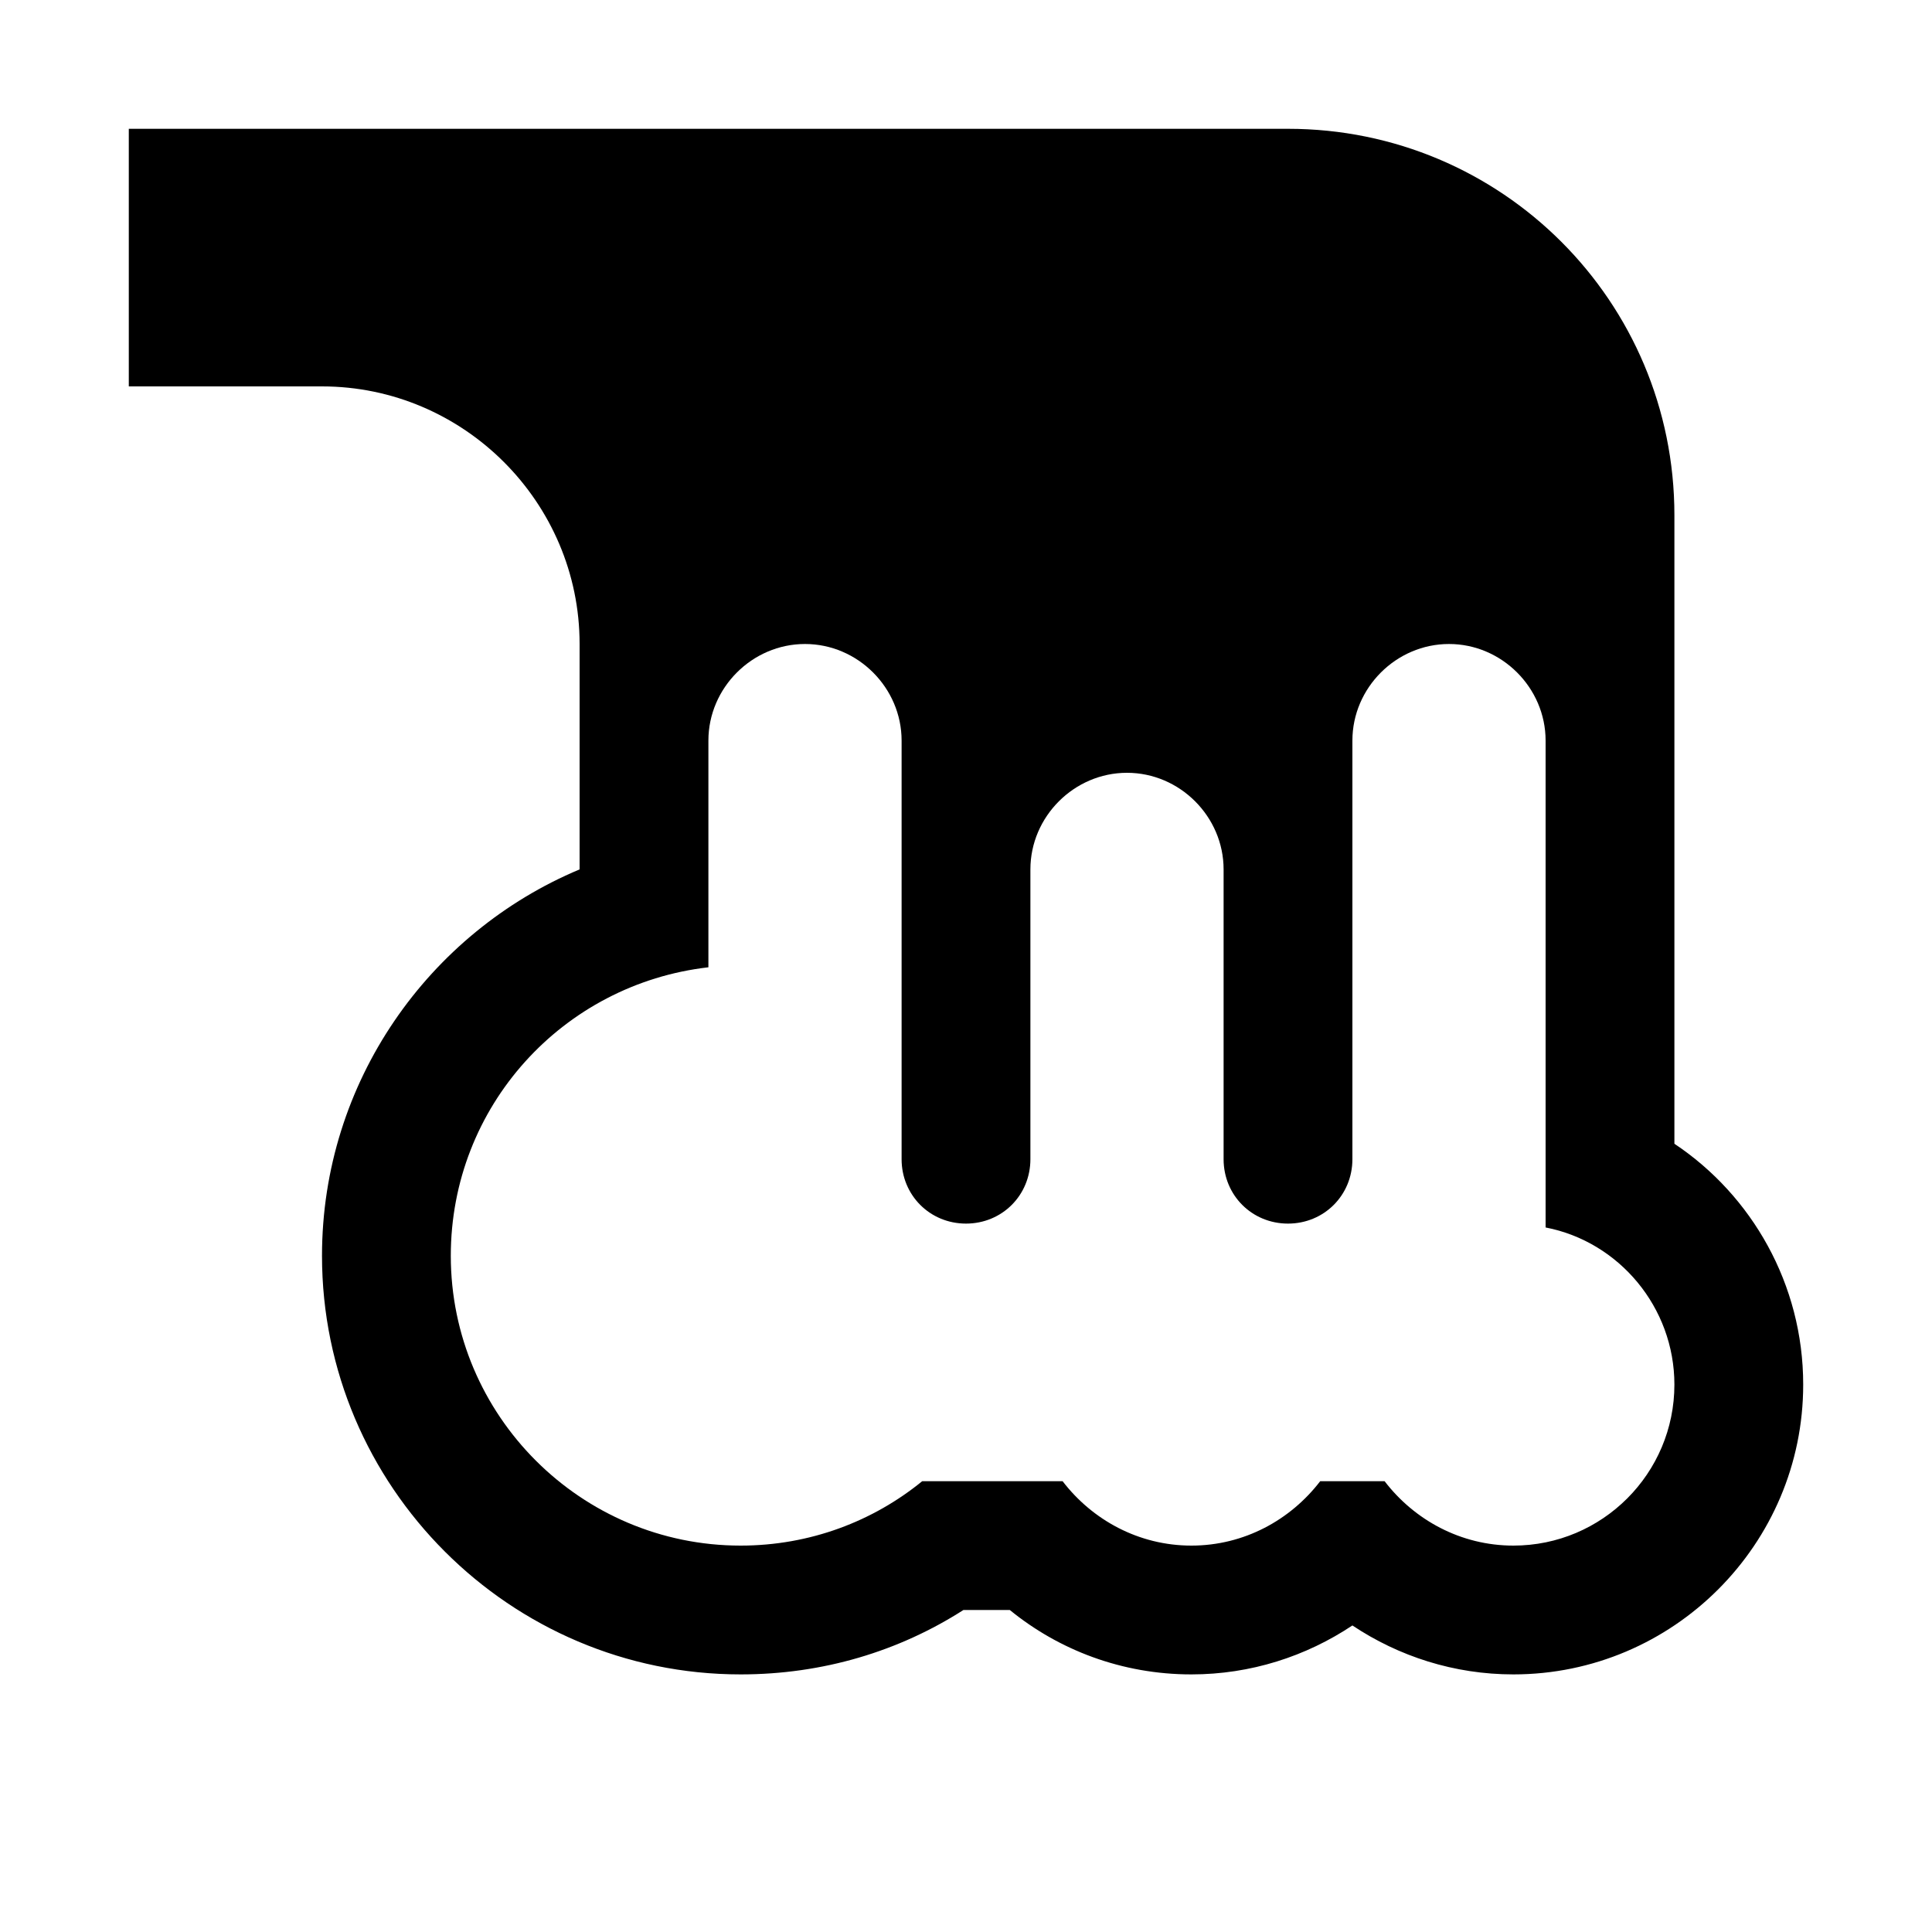
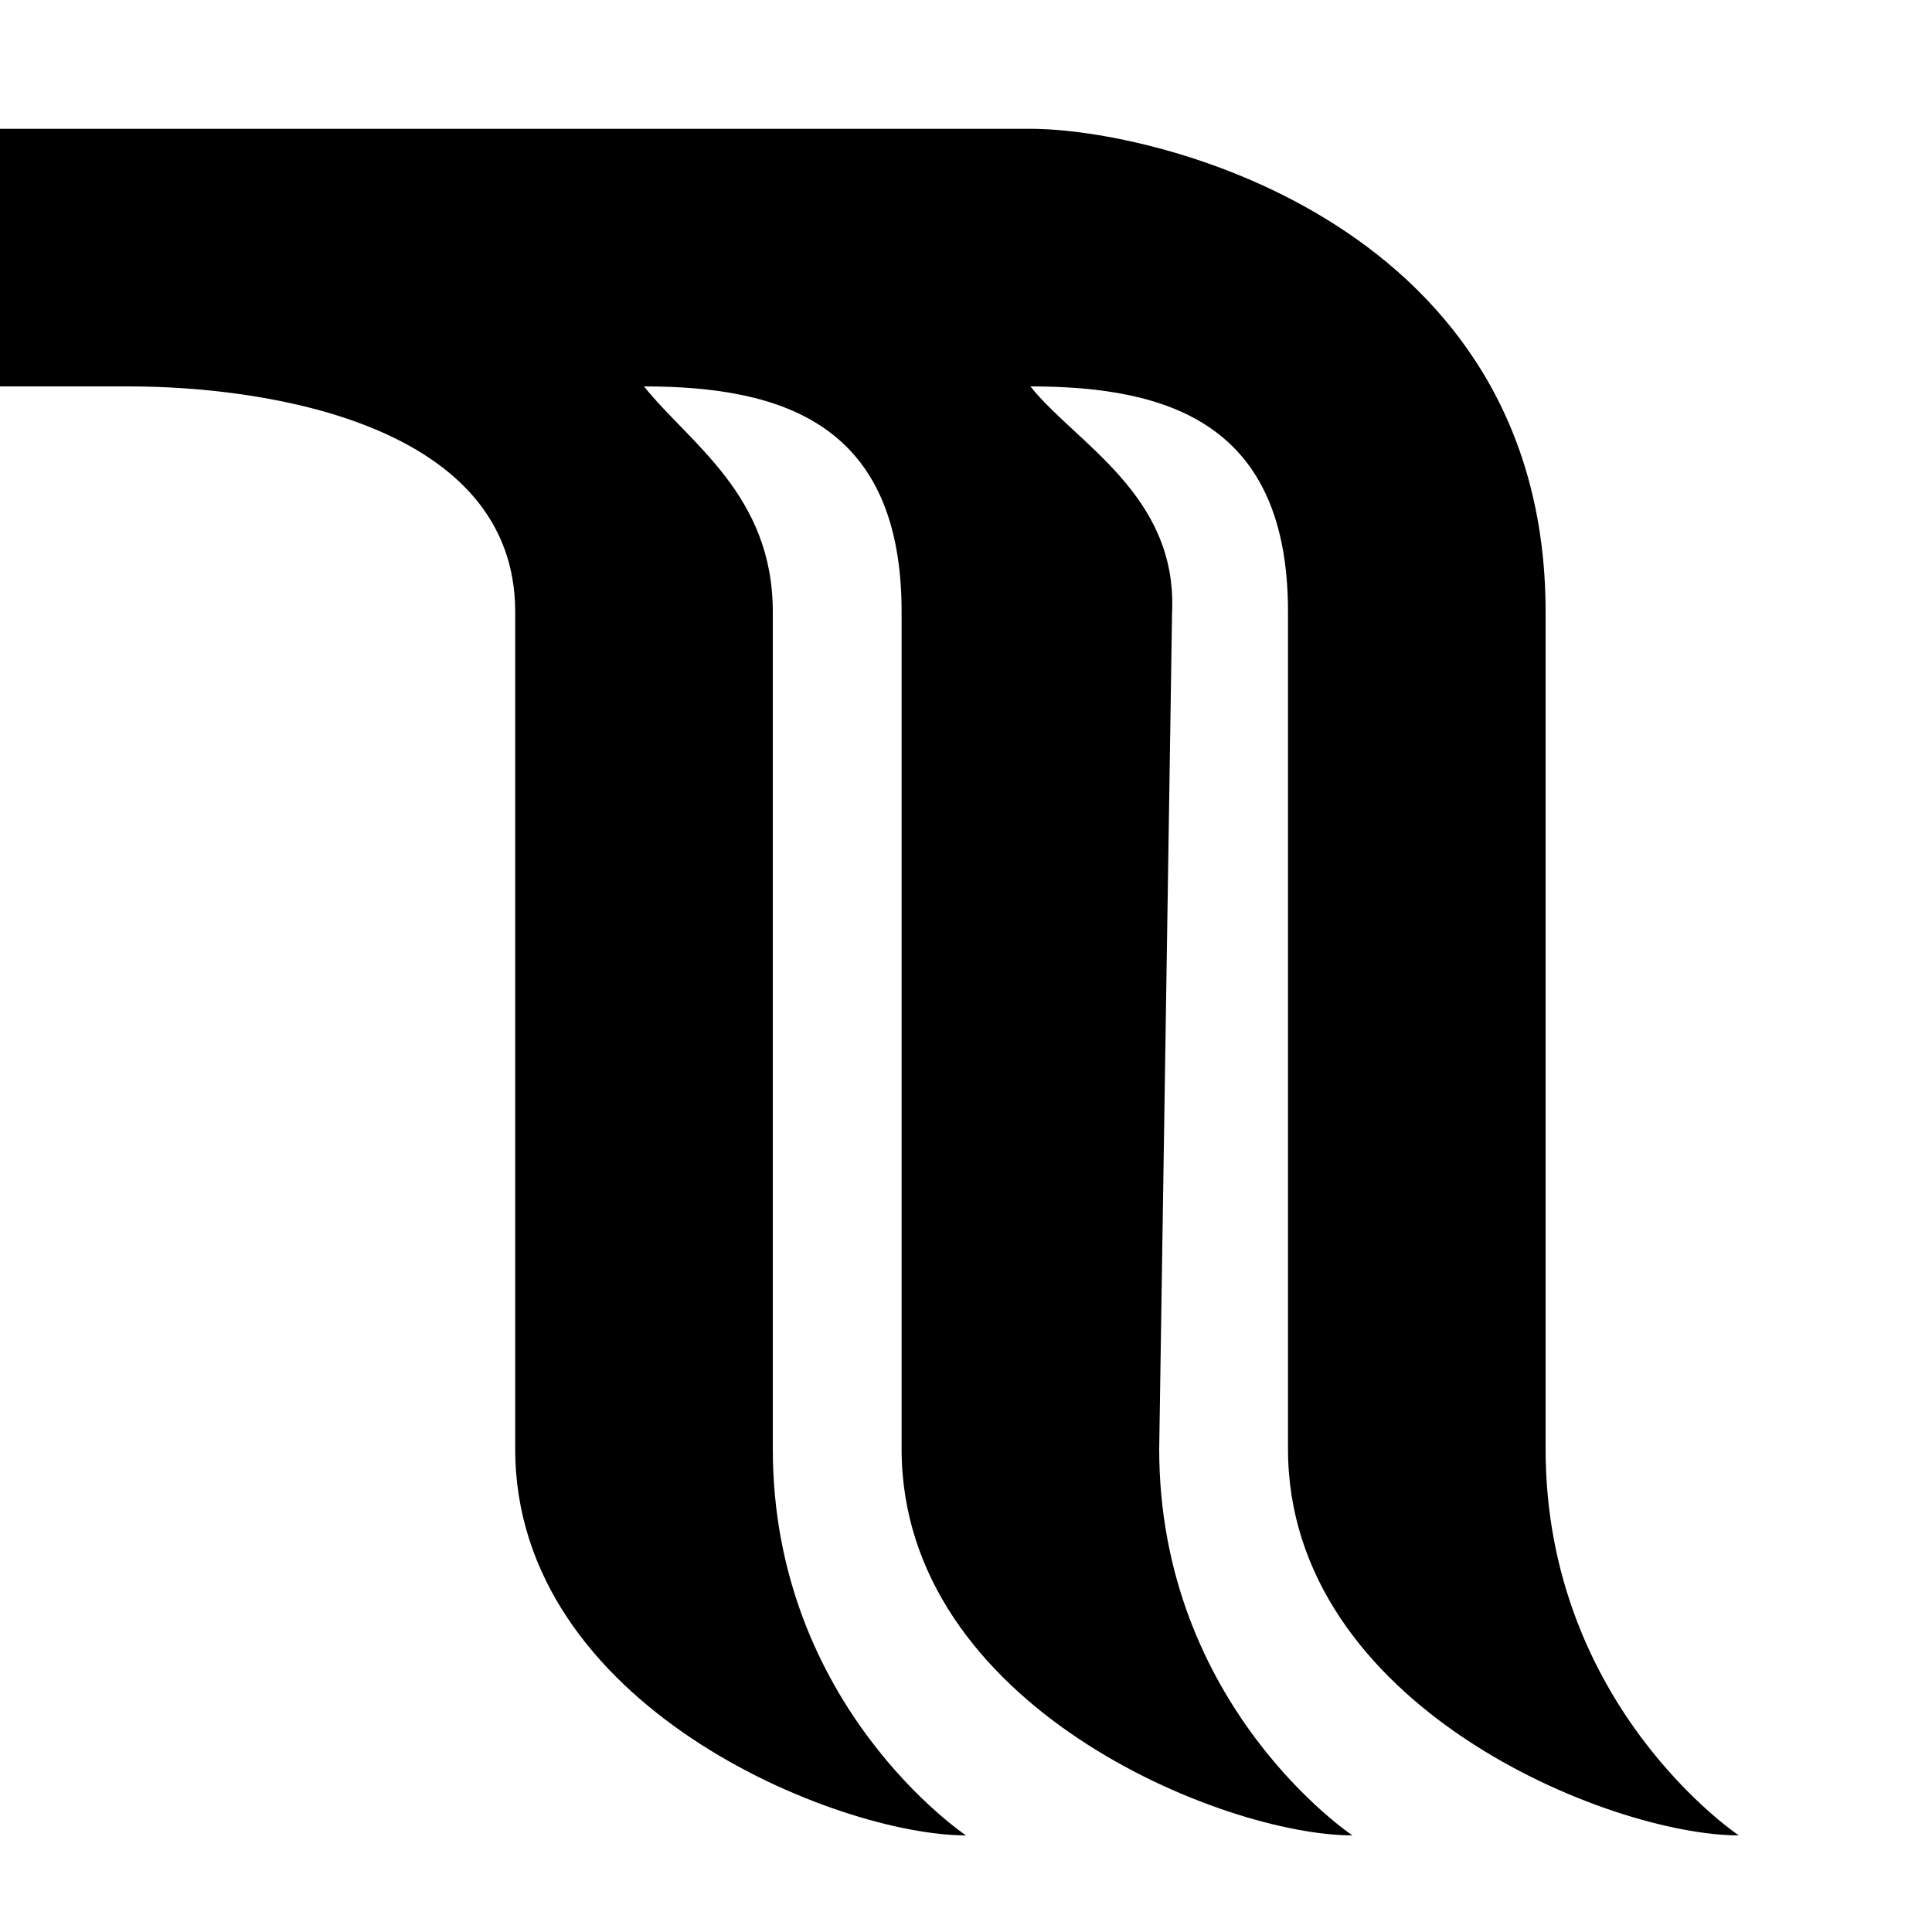
<svg xmlns="http://www.w3.org/2000/svg" viewBox="0 0 15 15">
-   <path d="M1 1L10 1C11.66 1 13 2.34 13 4L13 8.88C13.6 9.28 14 9.97 14 10.75C14 11.99 12.99 13 11.75 13C11.29 13 10.86 12.86 10.5 12.62C10.14 12.86 9.71 13 9.25 13C8.71 13 8.22 12.81 7.84 12.5L7.48 12.5C6.98 12.82 6.39 13 5.75 13C3.96 13 2.5 11.54 2.5 9.75C2.5 8.4 3.33 7.24 4.5 6.75L4.5 5C4.5 3.9 3.6 3 2.5 3L1 3L1 1ZM3.5 9.75C3.5 10.99 4.51 12 5.75 12C6.29 12 6.78 11.81 7.16 11.5L8.25 11.5C8.48 11.8 8.84 12 9.25 12C9.66 12 10.02 11.8 10.25 11.5L10.75 11.5C10.98 11.8 11.34 12 11.75 12C12.44 12 13 11.44 13 10.75C13 10.15 12.57 9.64 12 9.53L12 5.75C12 5.34 11.66 5 11.25 5C10.84 5 10.5 5.34 10.5 5.75L10.5 9C10.5 9.28 10.28 9.5 10 9.5C9.72 9.5 9.5 9.28 9.5 9L9.5 6.75C9.5 6.34 9.16 6 8.75 6C8.34 6 8 6.34 8 6.75L8 9C8 9.28 7.78 9.5 7.5 9.5C7.22 9.5 7 9.28 7 9L7 5.75C7 5.34 6.66 5 6.25 5C5.84 5 5.5 5.34 5.5 5.75L5.5 7.51C4.37 7.64 3.5 8.59 3.5 9.75Z" />
+   <path d="M1 3C2.09 3 4 3.3 4 4.75L4 11.25C4 13.25 6.5 14.25 7.5 14.25C7.5 14.25 6 13.25 6 11.25L6 4.75C6 3.84 5.35 3.44 5 3C6.09 3 7 3.3 7 4.75L7 11.25C7 13.25 9.5 14.25 10.5 14.25C10.5 14.25 9 13.25 9 11.25L9.1 4.75C9.14 3.84 8.35 3.44 8 3C9.09 3 10 3.3 10 4.75L10 11.25C10 13.25 12.5 14.25 13.5 14.25C13.5 14.25 12 13.25 12 11.25L12 4.75C12 1.75 9 1 8 1L0 1L0 3L1 3Z" />
</svg>
